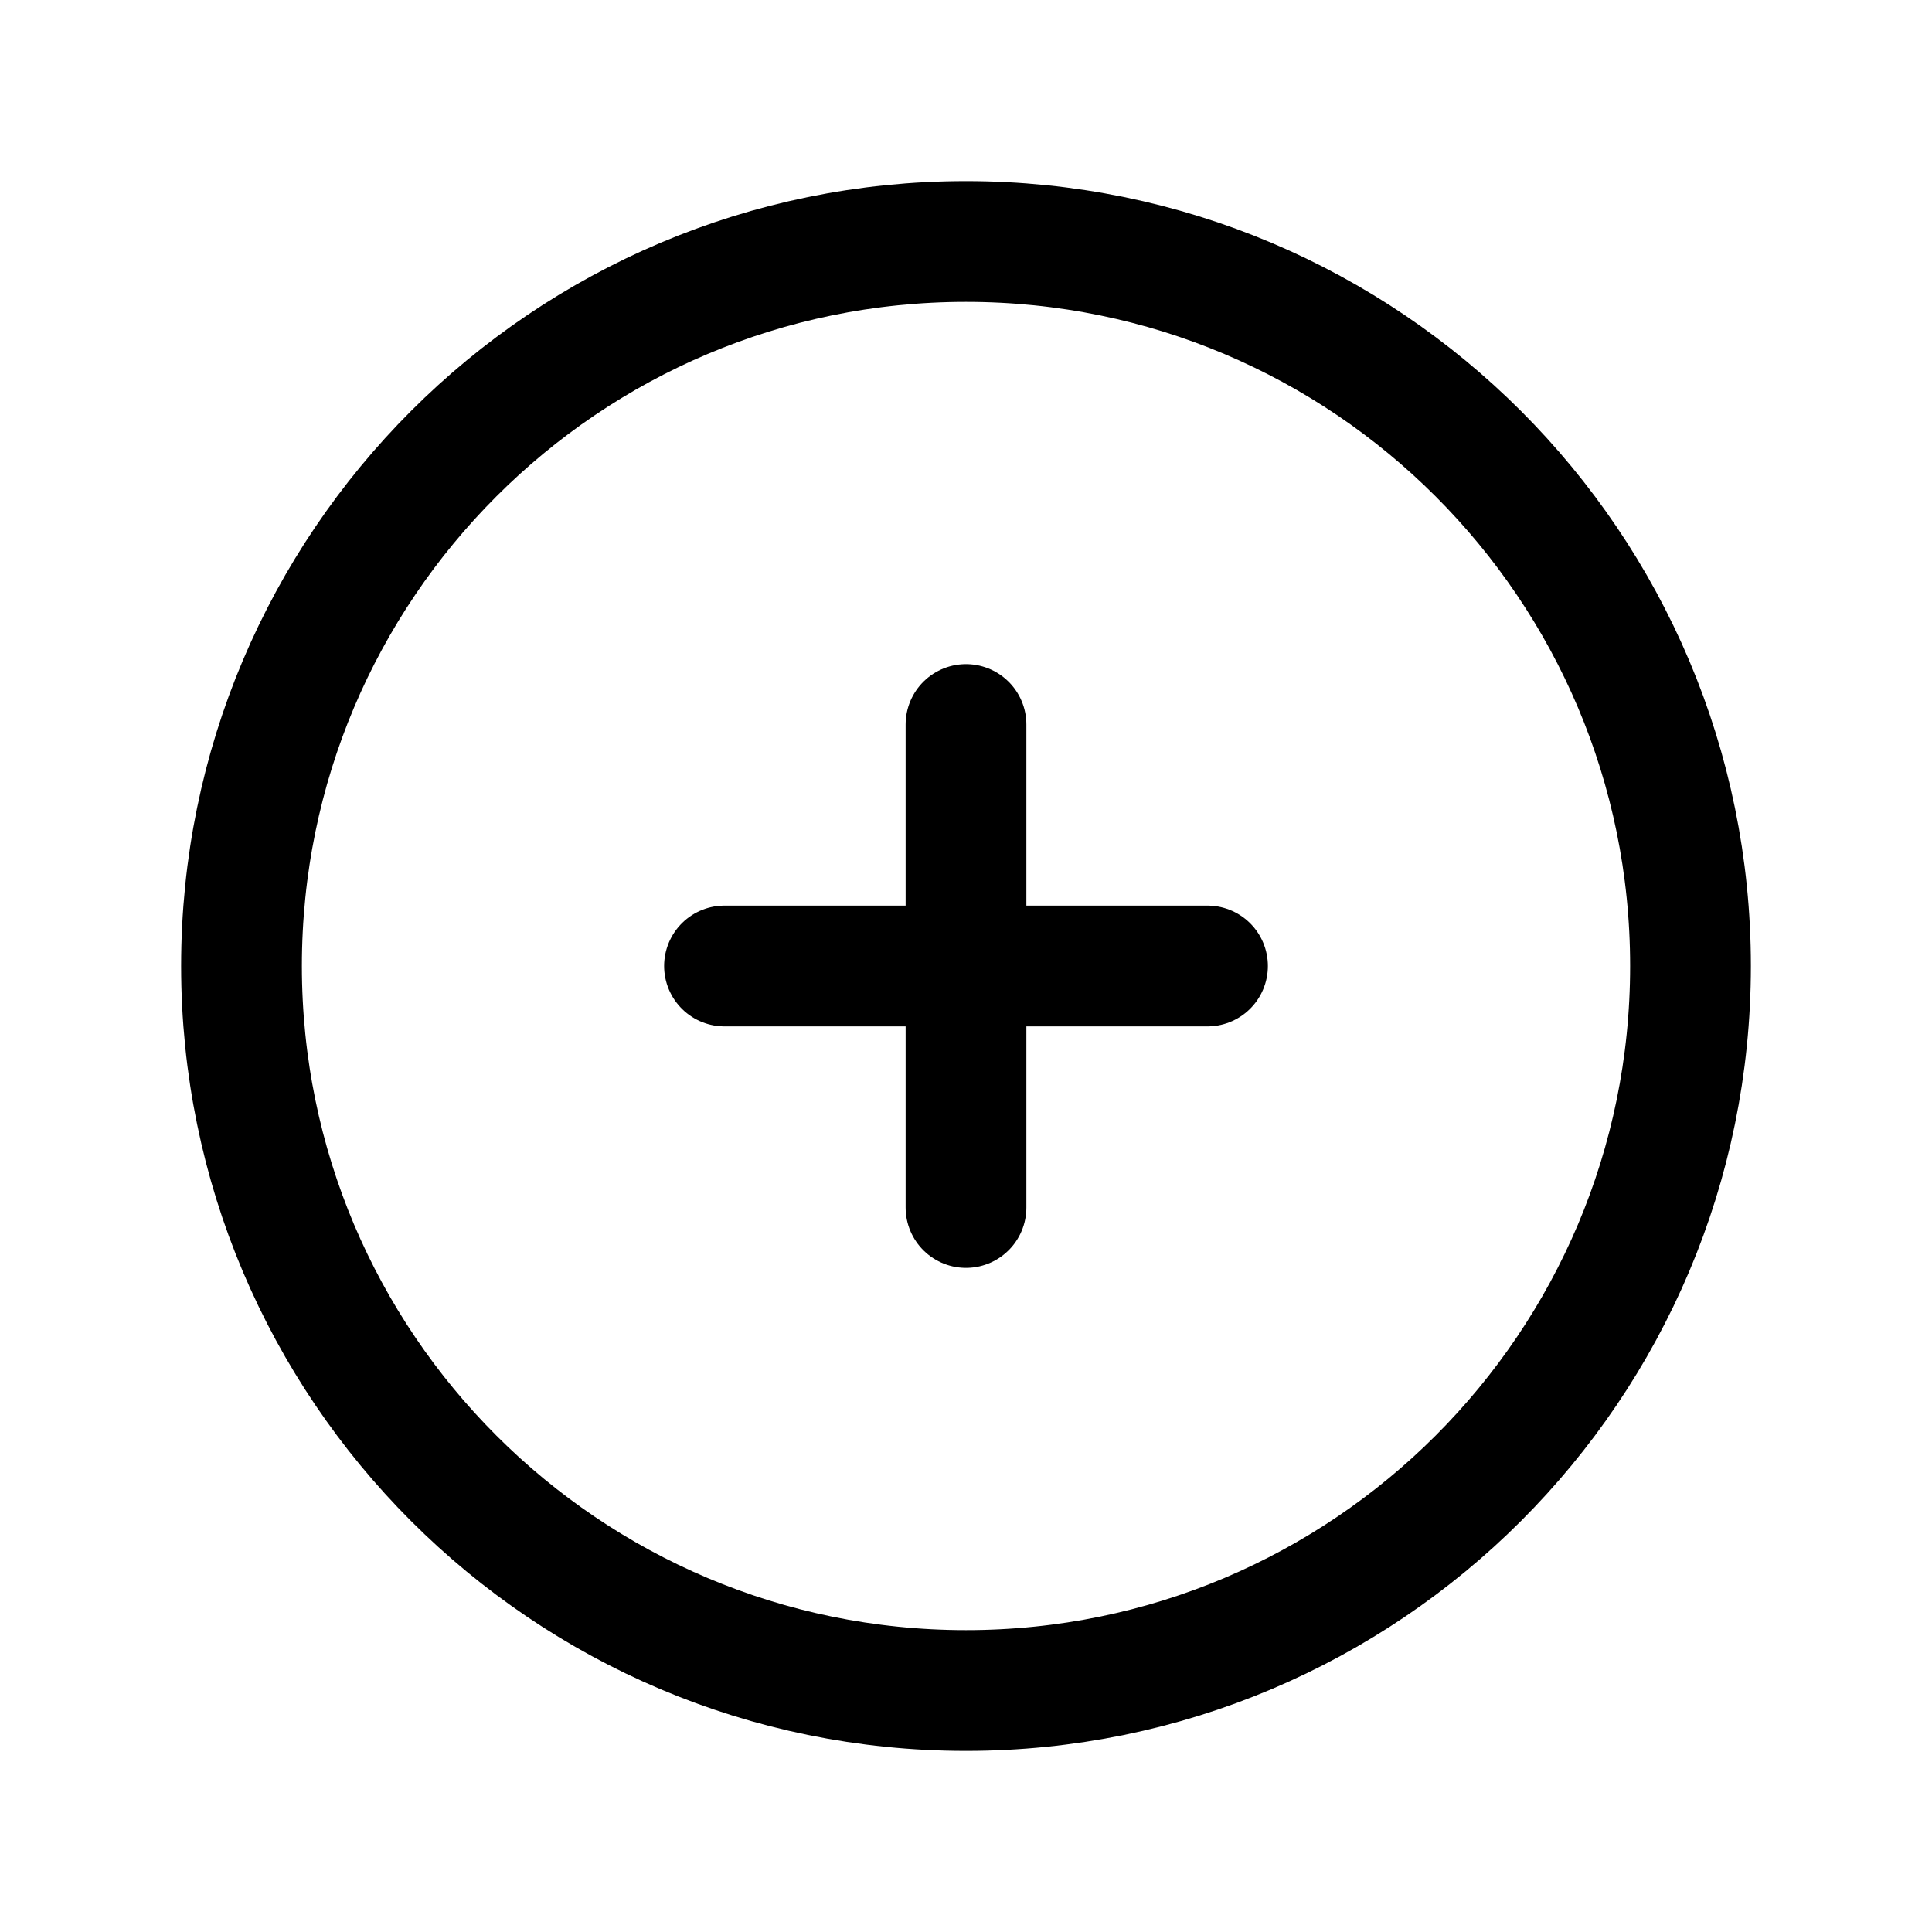
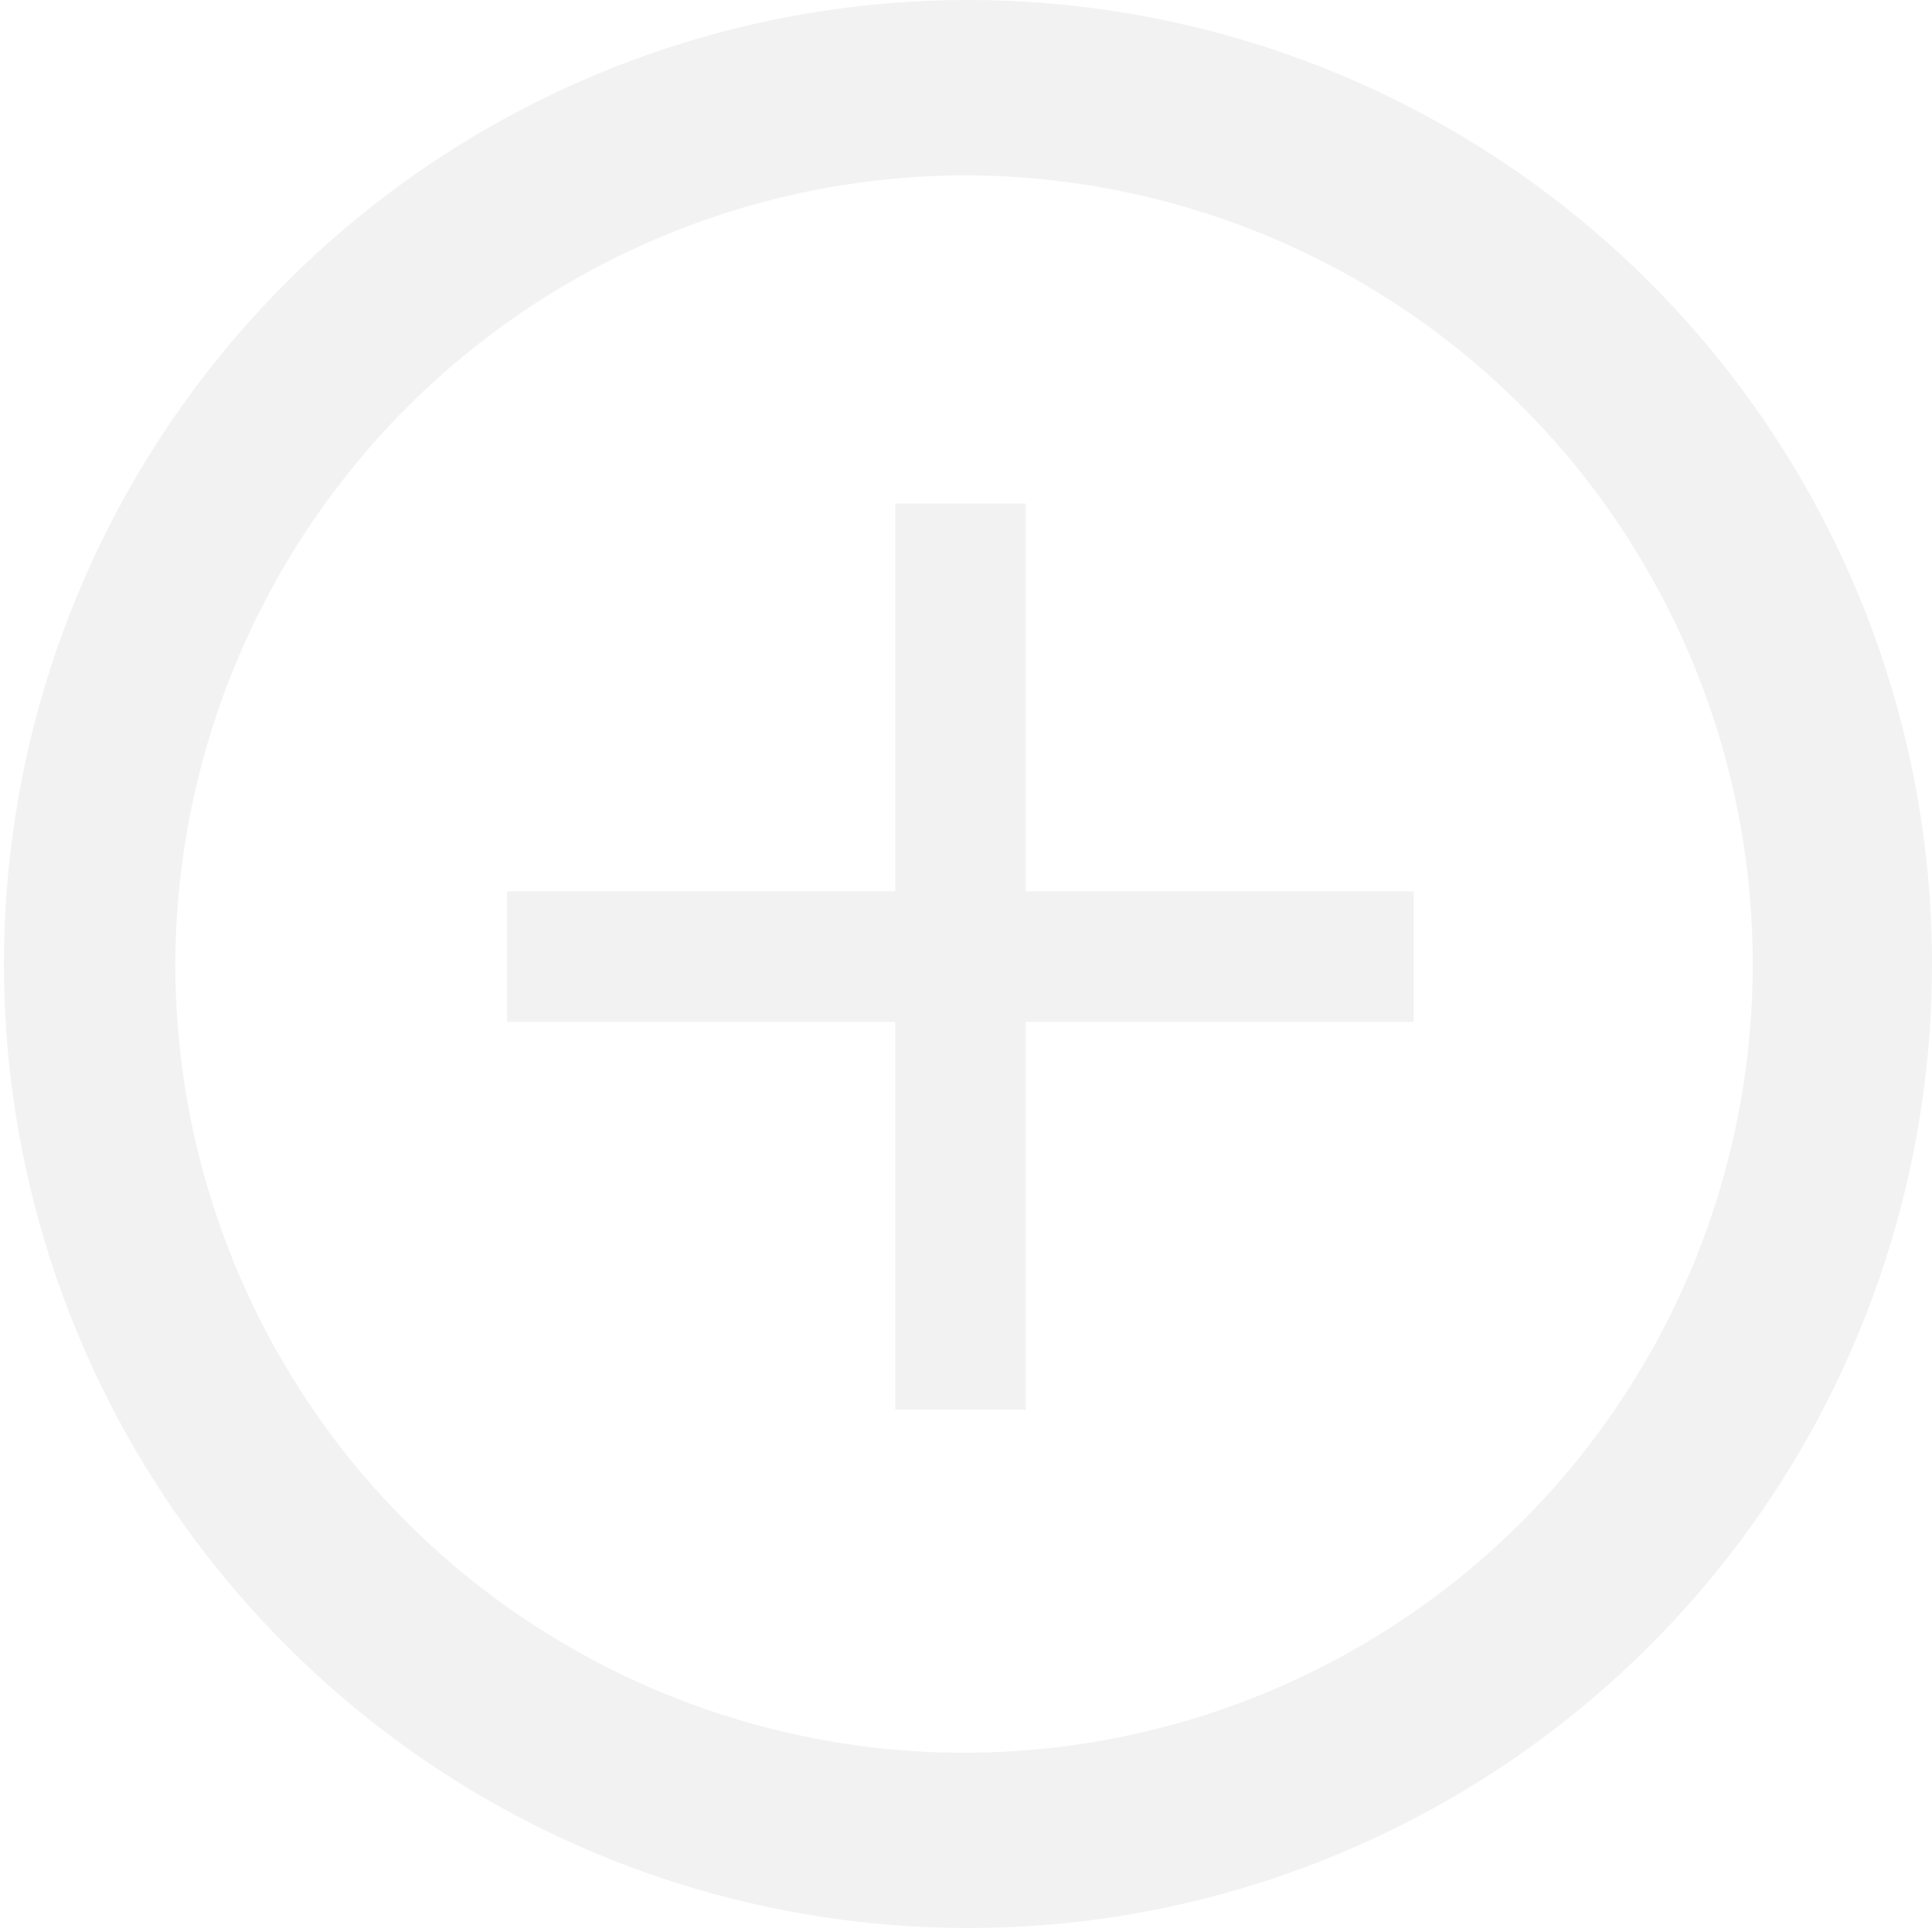
- <svg xmlns="http://www.w3.org/2000/svg" fill="none" viewBox="0 0 24 24" stroke-width="1.5" stroke="currentColor" class="size-6">
-   <path stroke-linecap="round" stroke-linejoin="round" d="M12 9v6m3-3H9m12 0a9 9 0 1 1-18 0 9 9 0 0 1 18 0Z" />
+ <svg xmlns="http://www.w3.org/2000/svg" width="16" height="16" viewBox="0 0 16 16" fill="none">
+   <path d="M7.984 1.452C9.276 1.452 10.539 1.835 11.613 2.552C12.687 3.27 13.524 4.29 14.018 5.484C14.513 6.678 14.642 7.991 14.39 9.258C14.138 10.525 13.516 11.689 12.603 12.603C11.689 13.516 10.525 14.138 9.258 14.39C7.991 14.642 6.678 14.513 5.484 14.018C4.29 13.524 3.27 12.687 2.552 11.613C1.835 10.539 1.452 9.276 1.452 7.984C1.458 6.253 2.149 4.596 3.372 3.372C4.596 2.149 6.253 1.458 7.984 1.452ZM7.984 -1.85292e-06C6.406 0.006 4.866 0.48 3.557 1.361C2.249 2.243 1.23 3.492 0.631 4.951C0.032 6.41 -0.122 8.015 0.19 9.561C0.502 11.108 1.265 12.527 2.383 13.64C3.5 14.754 4.923 15.511 6.471 15.816C8.019 16.122 9.622 15.962 11.079 15.356C12.536 14.751 13.781 13.728 14.657 12.416C15.533 11.104 16 9.561 16 7.984C16 6.932 15.792 5.892 15.389 4.921C14.986 3.95 14.395 3.069 13.65 2.327C12.905 1.585 12.021 0.998 11.049 0.598C10.076 0.199 9.035 -0.004 7.984 -1.85292e-06Z" fill="#F2F2F2" />
+   <path d="M11.707 7.381H8.495V4.17H7.414V7.381H4.199V8.463H7.414V11.674H8.495V8.463H11.707V7.381Z" fill="#F2F2F2" />
</svg>
